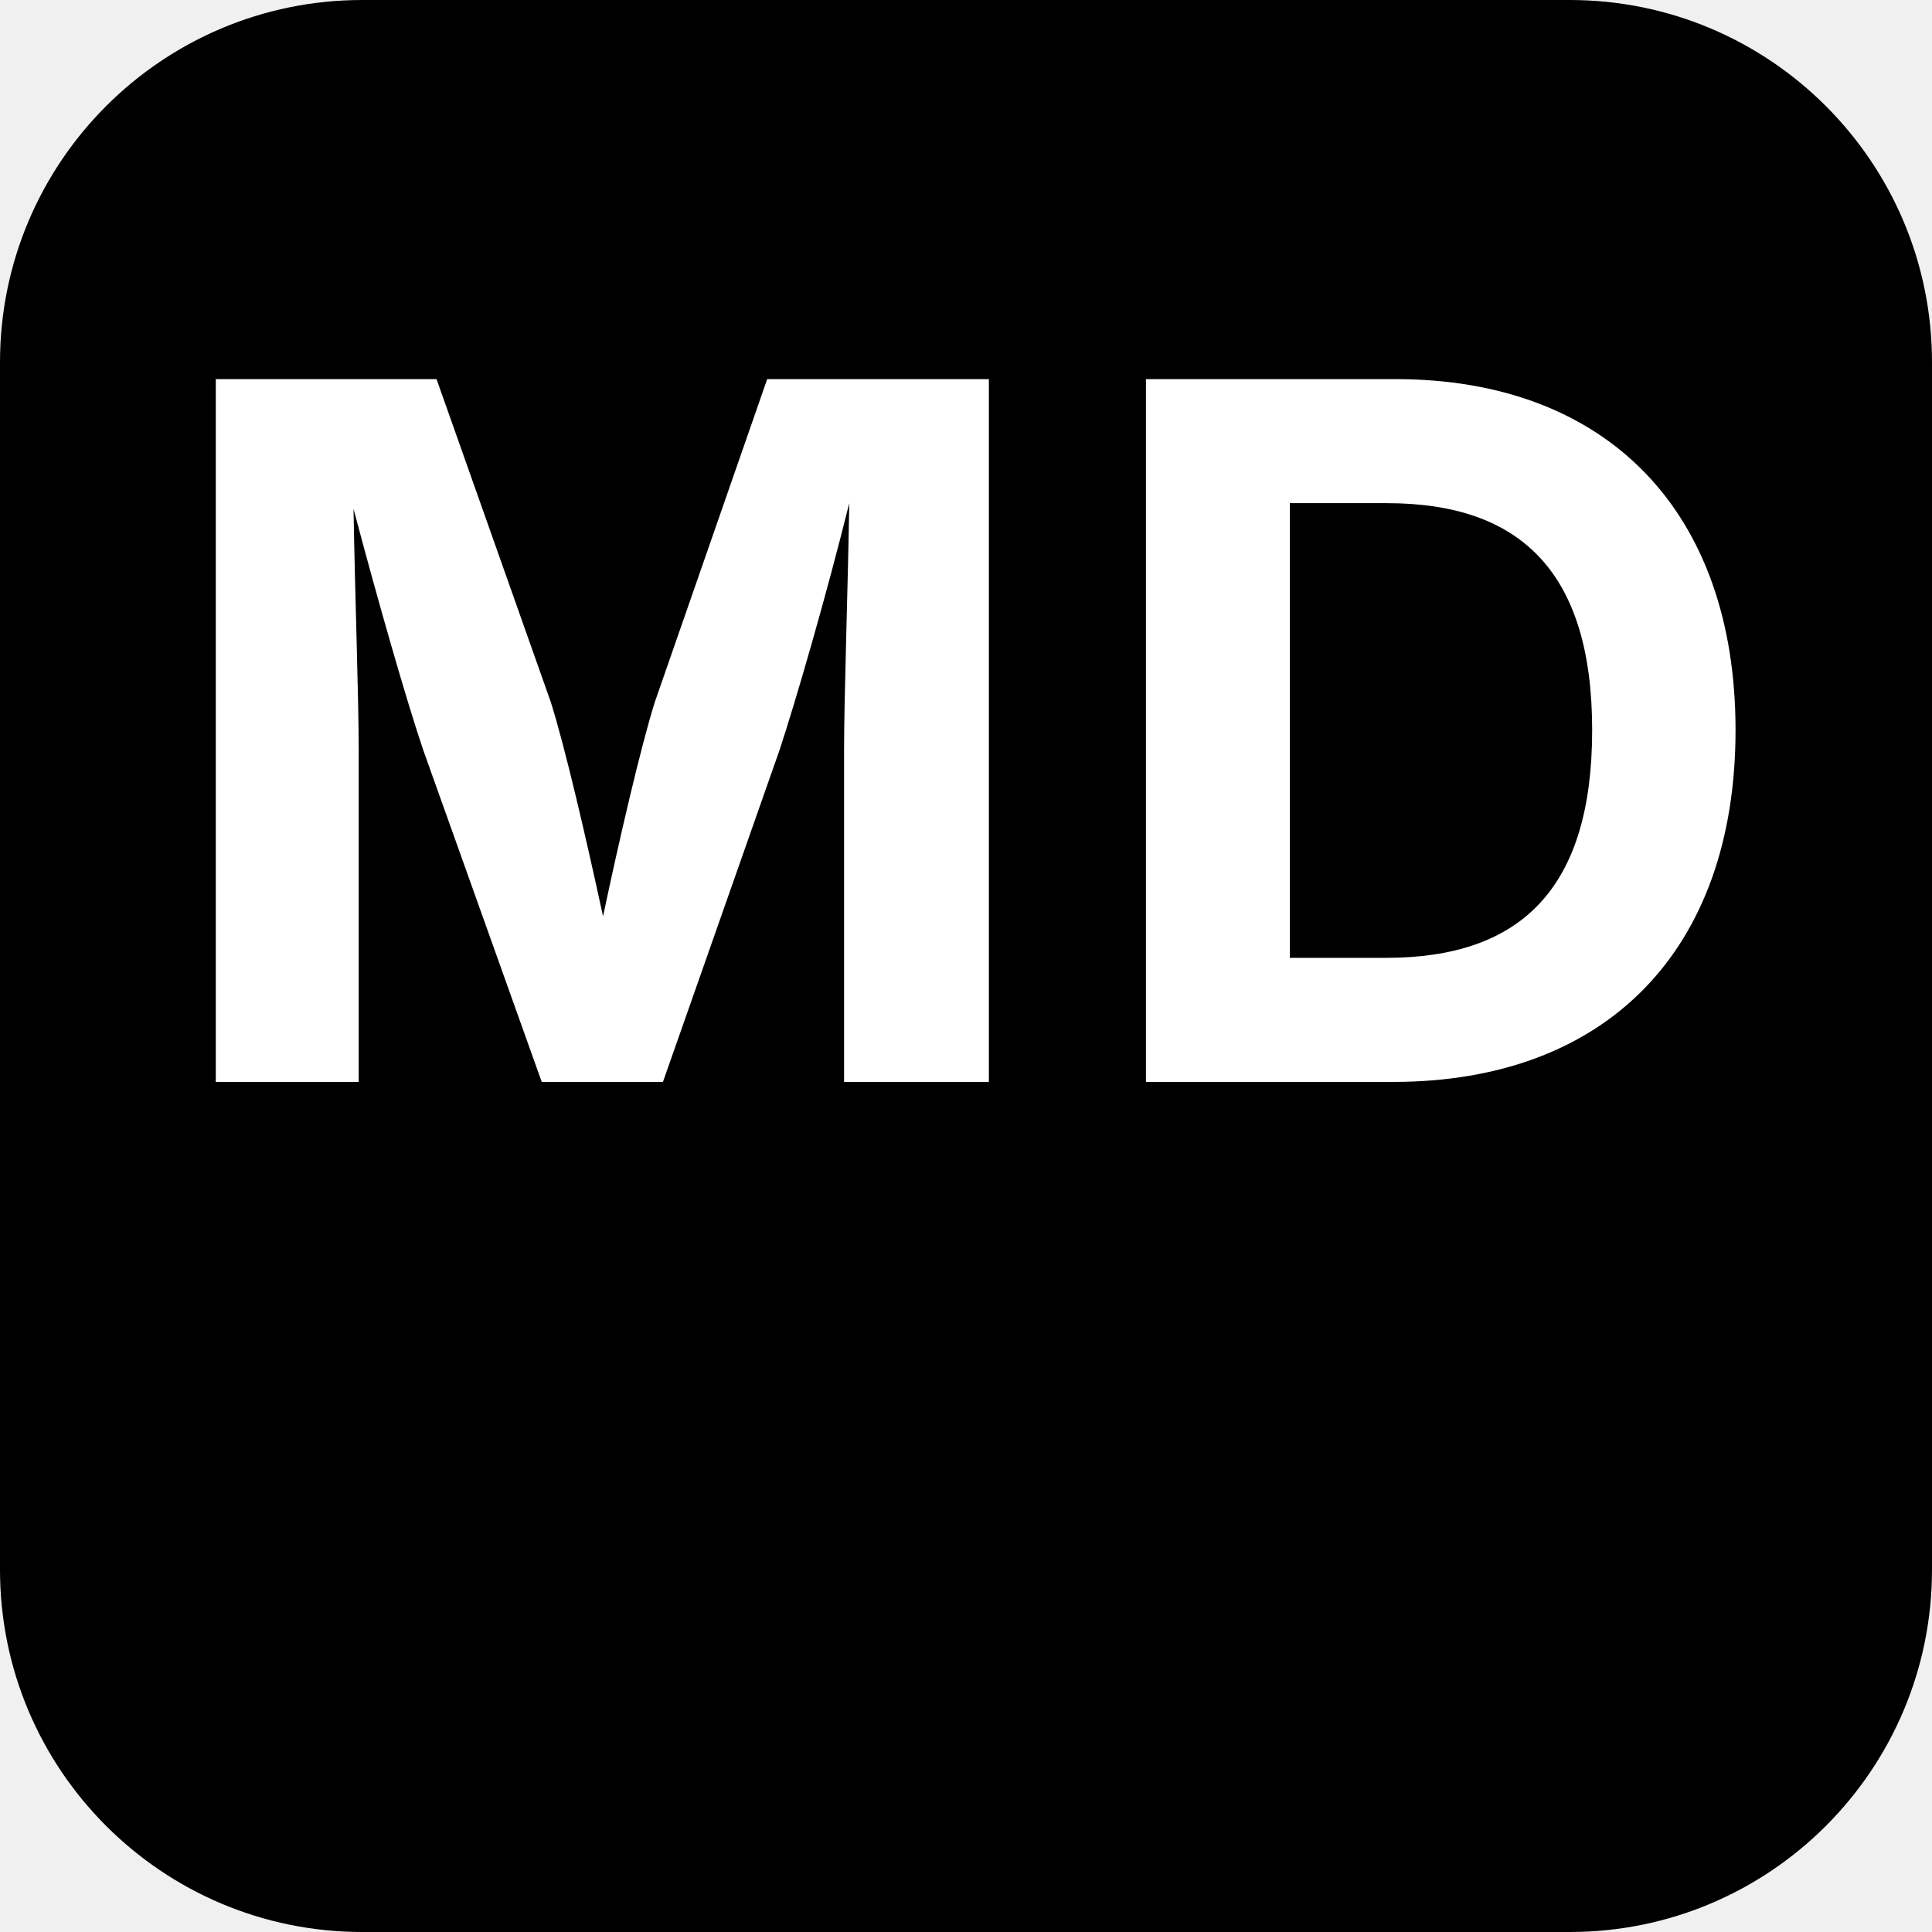
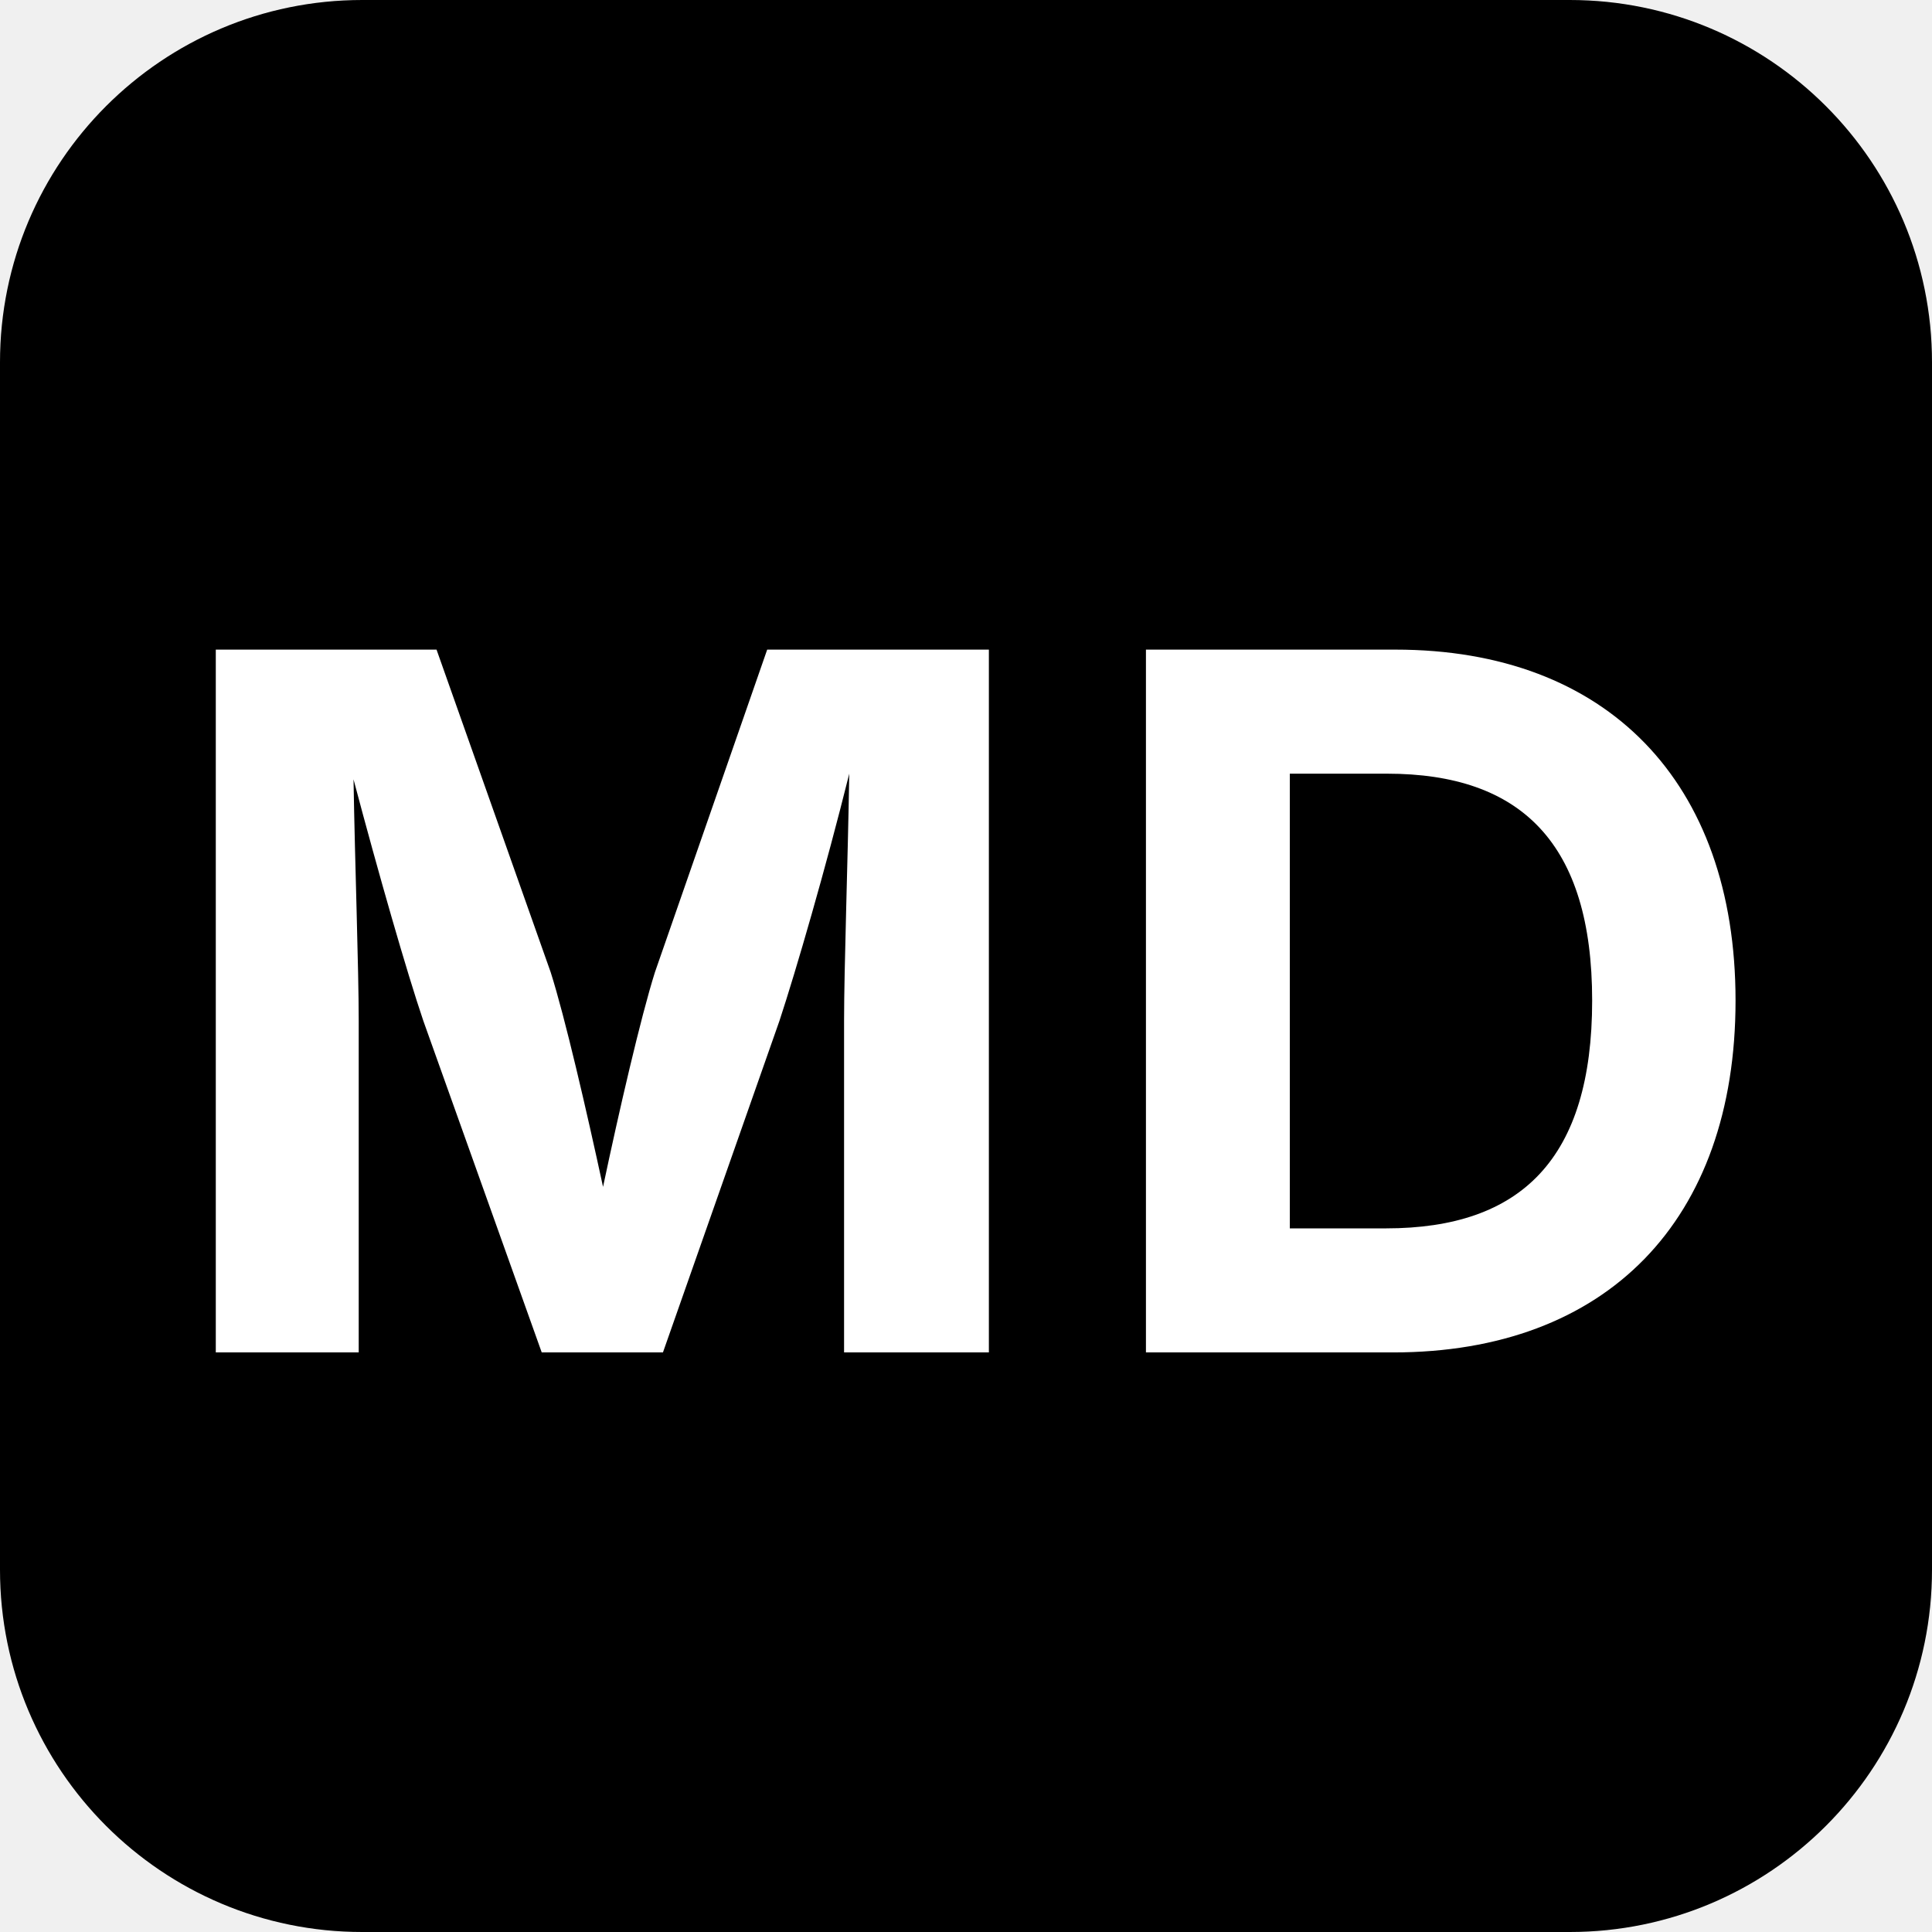
<svg xmlns="http://www.w3.org/2000/svg" viewBox="0 0 64 64">
  <rect width="64" height="64" rx="12" fill="#000" />
-   <text x="50%" y="56%" text-anchor="middle" font-family="Inter, Arial, sans-serif" font-size="32" font-weight="700" fill="#fff" letter-spacing="1">MD</text>
+   <text x="50%" y="70%" text-anchor="middle" font-family="Inter, Arial, sans-serif" font-size="32" font-weight="700" fill="#fff" letter-spacing="1">MD</text>
</svg>
